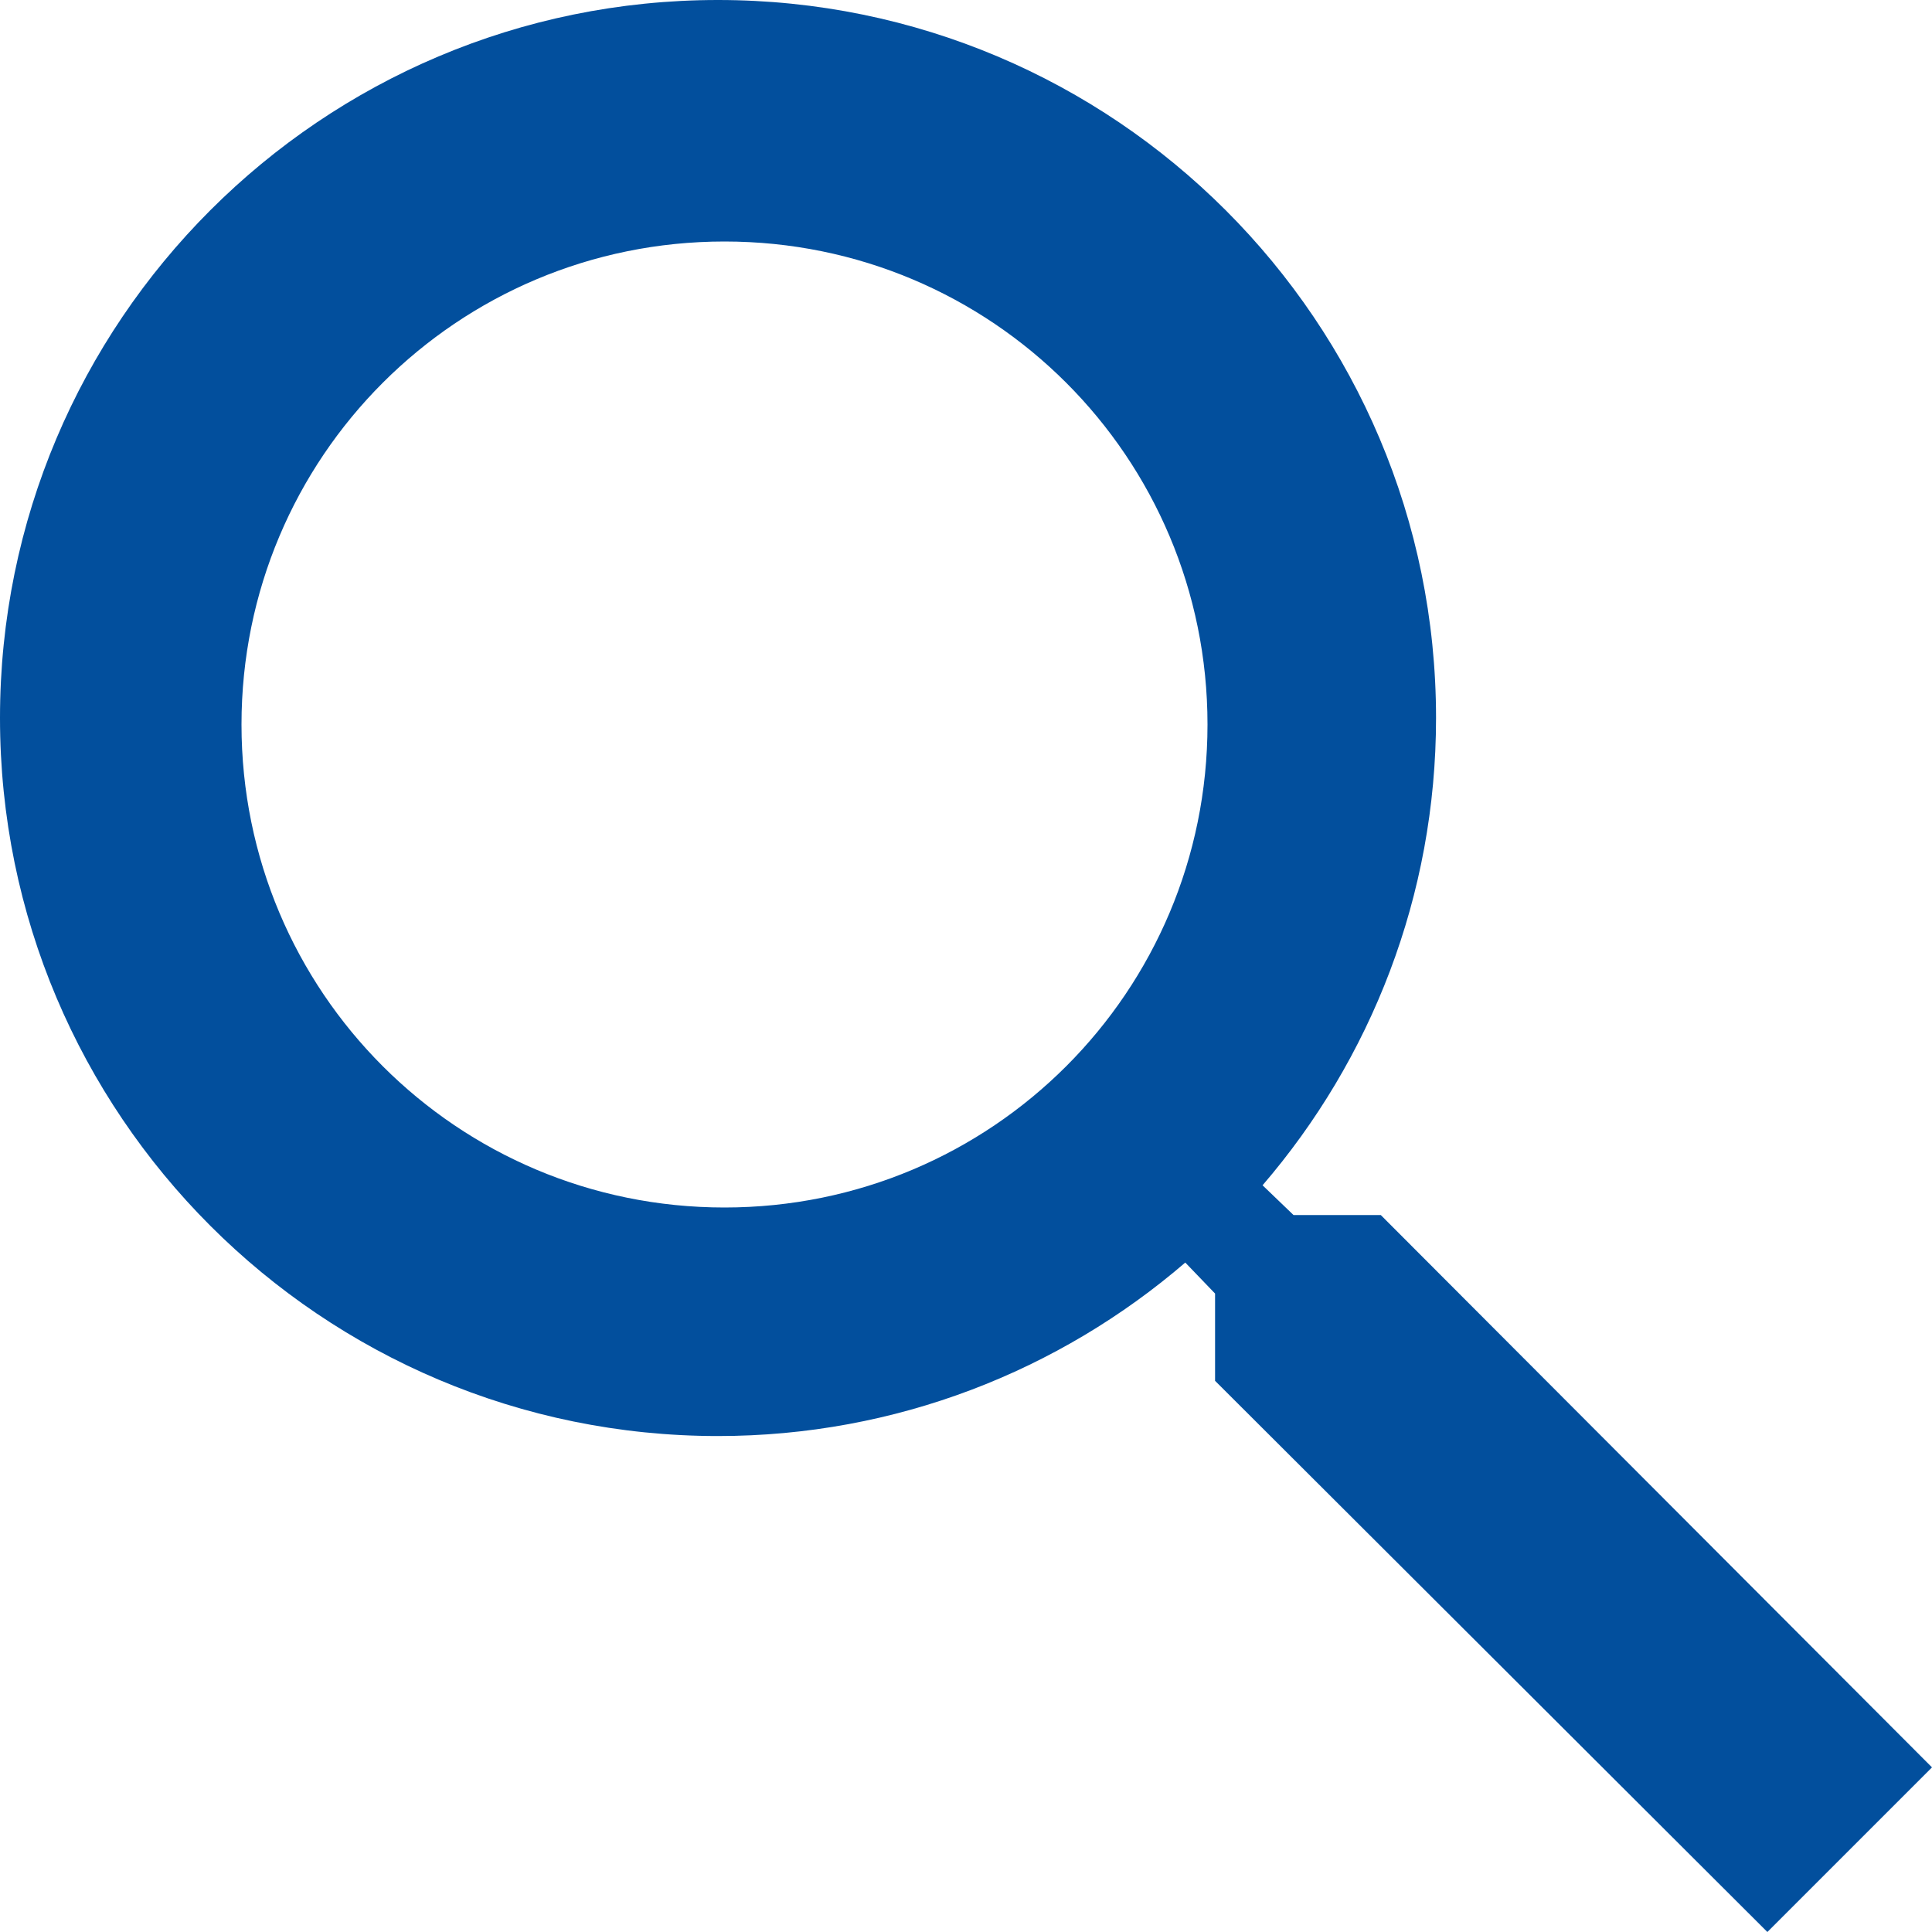
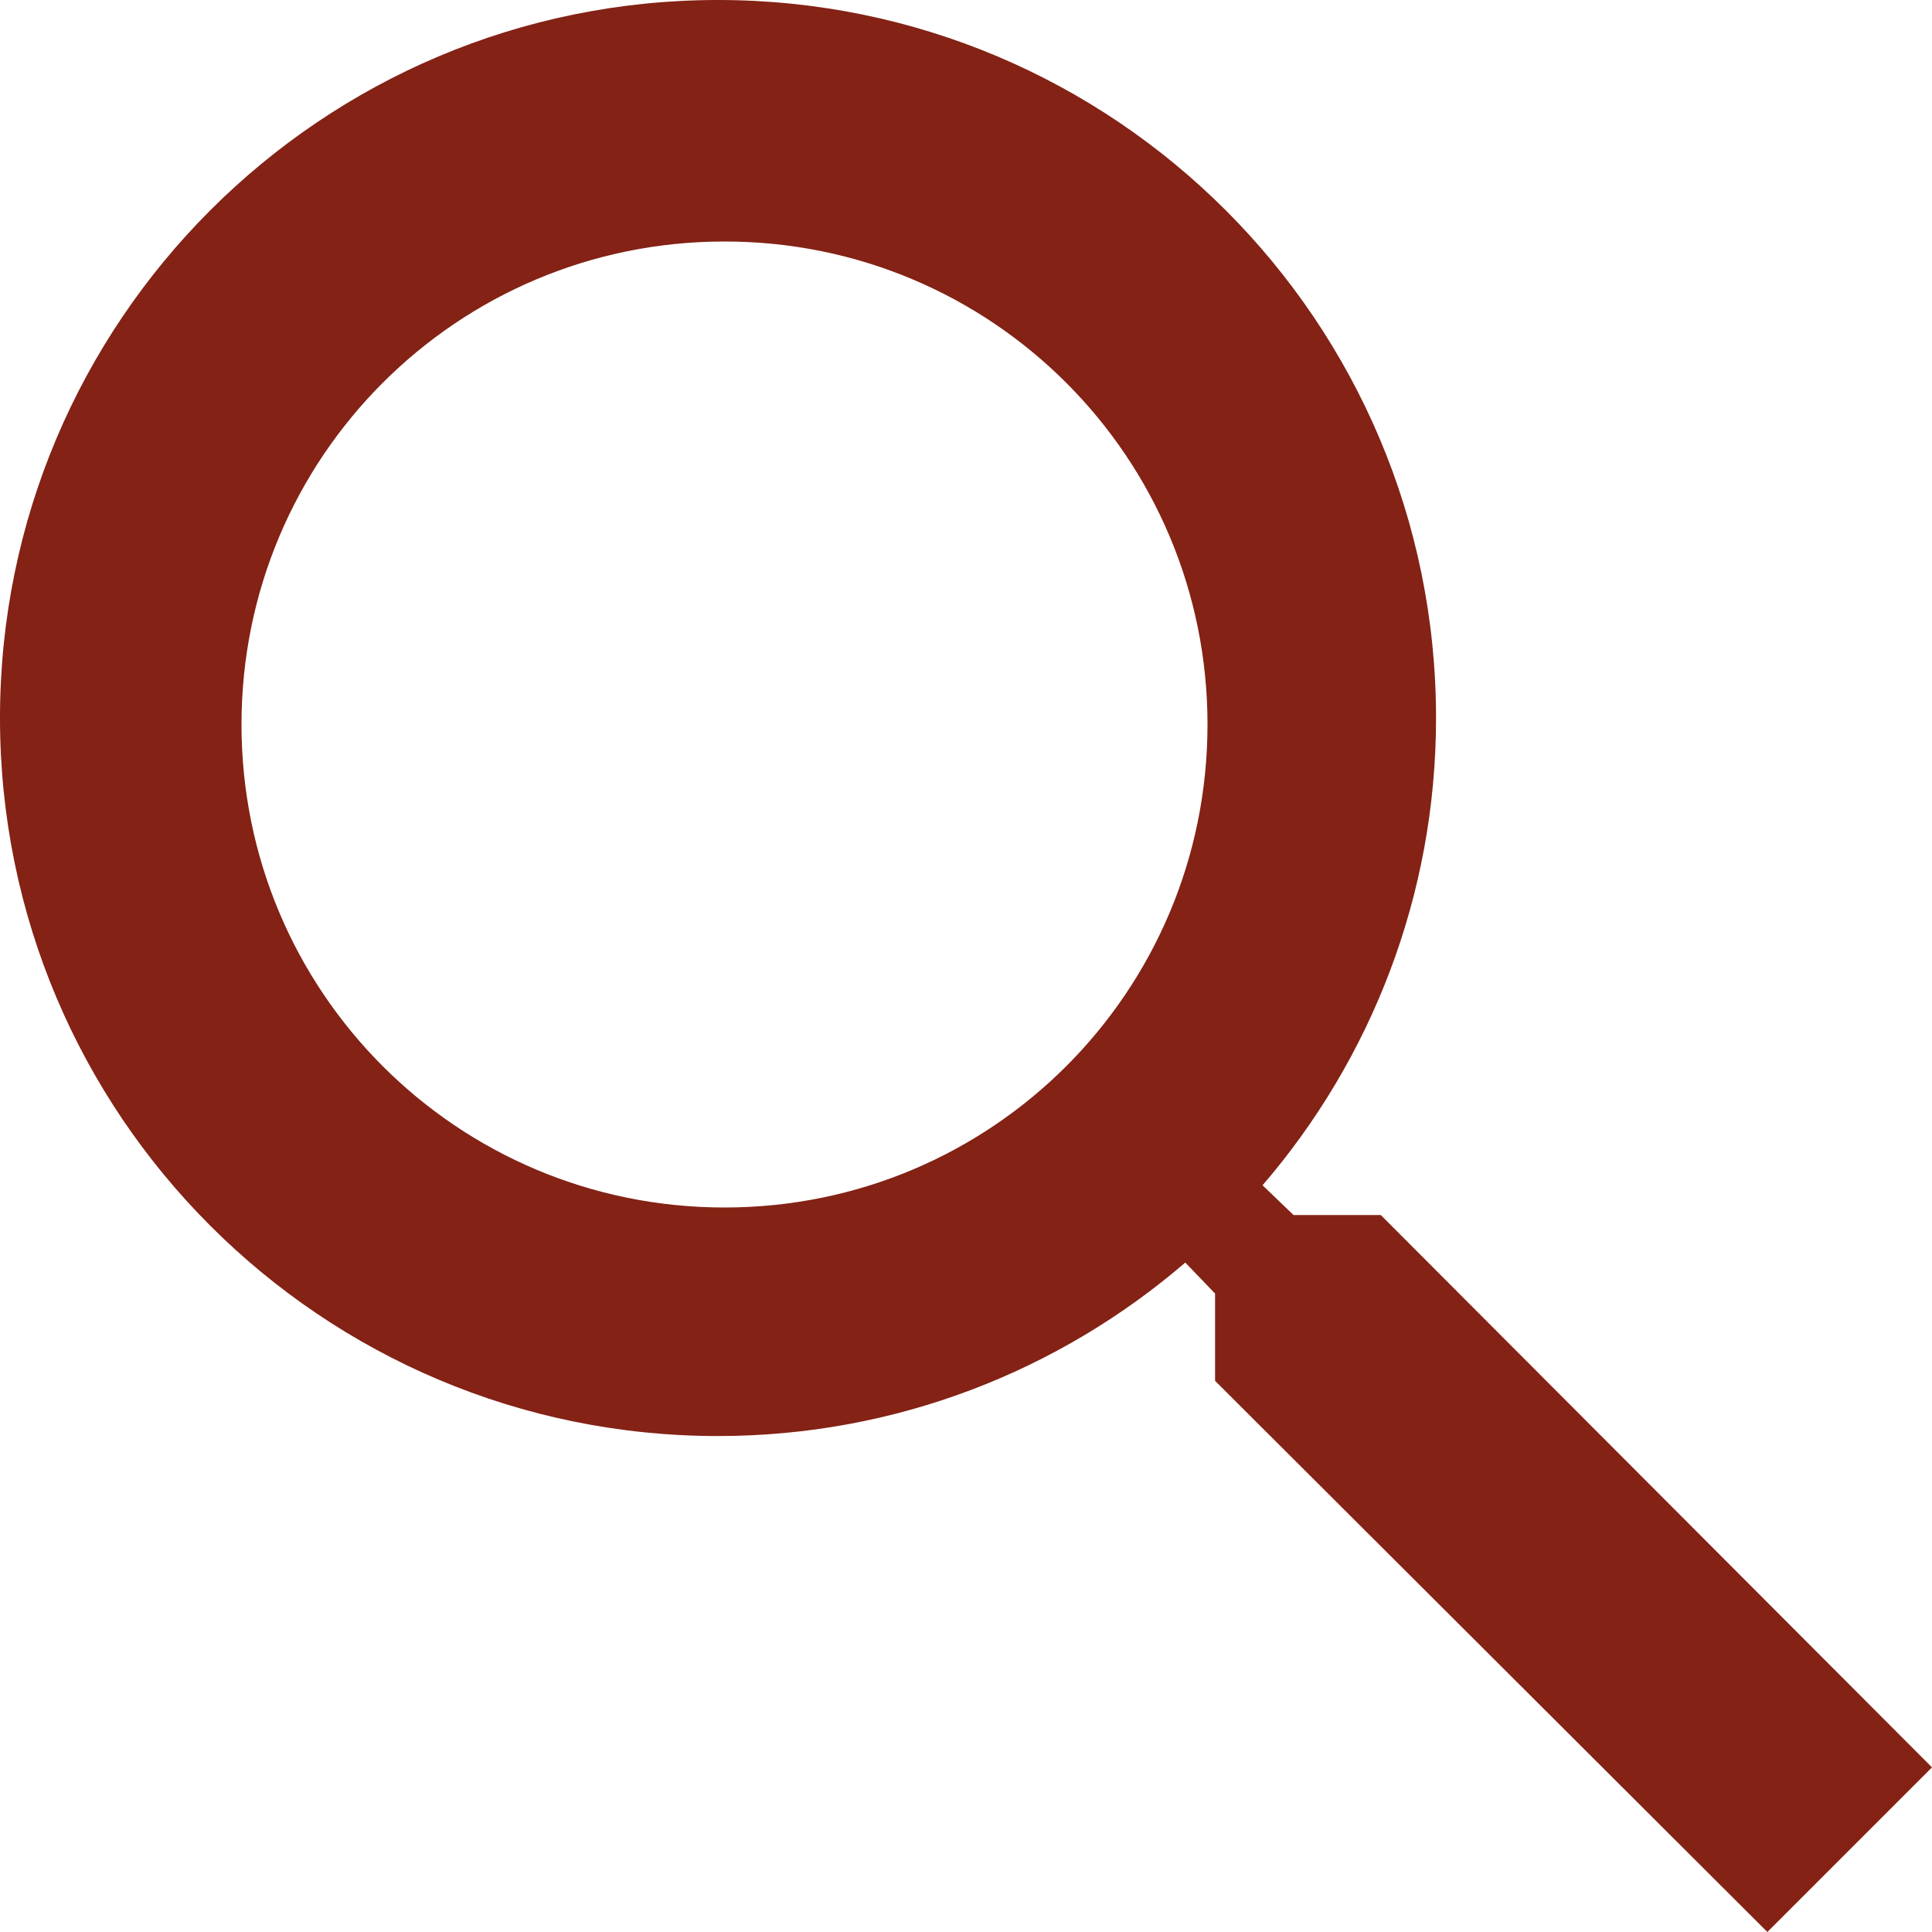
<svg xmlns="http://www.w3.org/2000/svg" width="12px" height="12px" viewBox="0 0 24 24" version="1.1">
  <g id="Search-Page" stroke="none" stroke-width="1" fill="none" fill-rule="evenodd">
    <g id="03-Search--typing-text" transform="translate(-320, -37)">
      <g id="diksha_outline-search-24px" transform="translate(320, 37)">
        <g id="outline-search-24px-(1)">
          <polygon id="Path" points="0 0 24 0 24 24 0 24" />
-           <path d="M17.153,15.094 L16.069,15.094 L15.684,14.724 C17.029,13.16 17.839,11.129 17.839,8.919 C17.839,3.993 13.846,0 8.919,0 C3.993,0 0,3.993 0,8.919 C0,13.846 3.993,17.839 8.919,17.839 C11.129,17.839 13.16,17.029 14.724,15.684 L15.094,16.069 L15.094,17.153 L21.955,24 L24,21.955 L17.153,15.094 Z M9,15 C5.68,15 3,12.32 3,9 C3,5.68 5.68,3 9,3 C12.32,3 15,5.68 15,9 C15,12.32 12.32,15 9,15 Z" id="Shape" fill="#024F9D" fill-rule="nonzero" />
+           <path d="M17.153,15.094 L16.069,15.094 L15.684,14.724 C17.029,13.16 17.839,11.129 17.839,8.919 C17.839,3.993 13.846,0 8.919,0 C3.993,0 0,3.993 0,8.919 C0,13.846 3.993,17.839 8.919,17.839 C11.129,17.839 13.16,17.029 14.724,15.684 L15.094,16.069 L15.094,17.153 L21.955,24 L24,21.955 L17.153,15.094 Z M9,15 C5.68,15 3,12.32 3,9 C3,5.68 5.68,3 9,3 C12.32,3 15,5.68 15,9 C15,12.32 12.32,15 9,15 Z" id="Shape" fill="#832215" fill-rule="nonzero" />
        </g>
      </g>
    </g>
  </g>
</svg>
